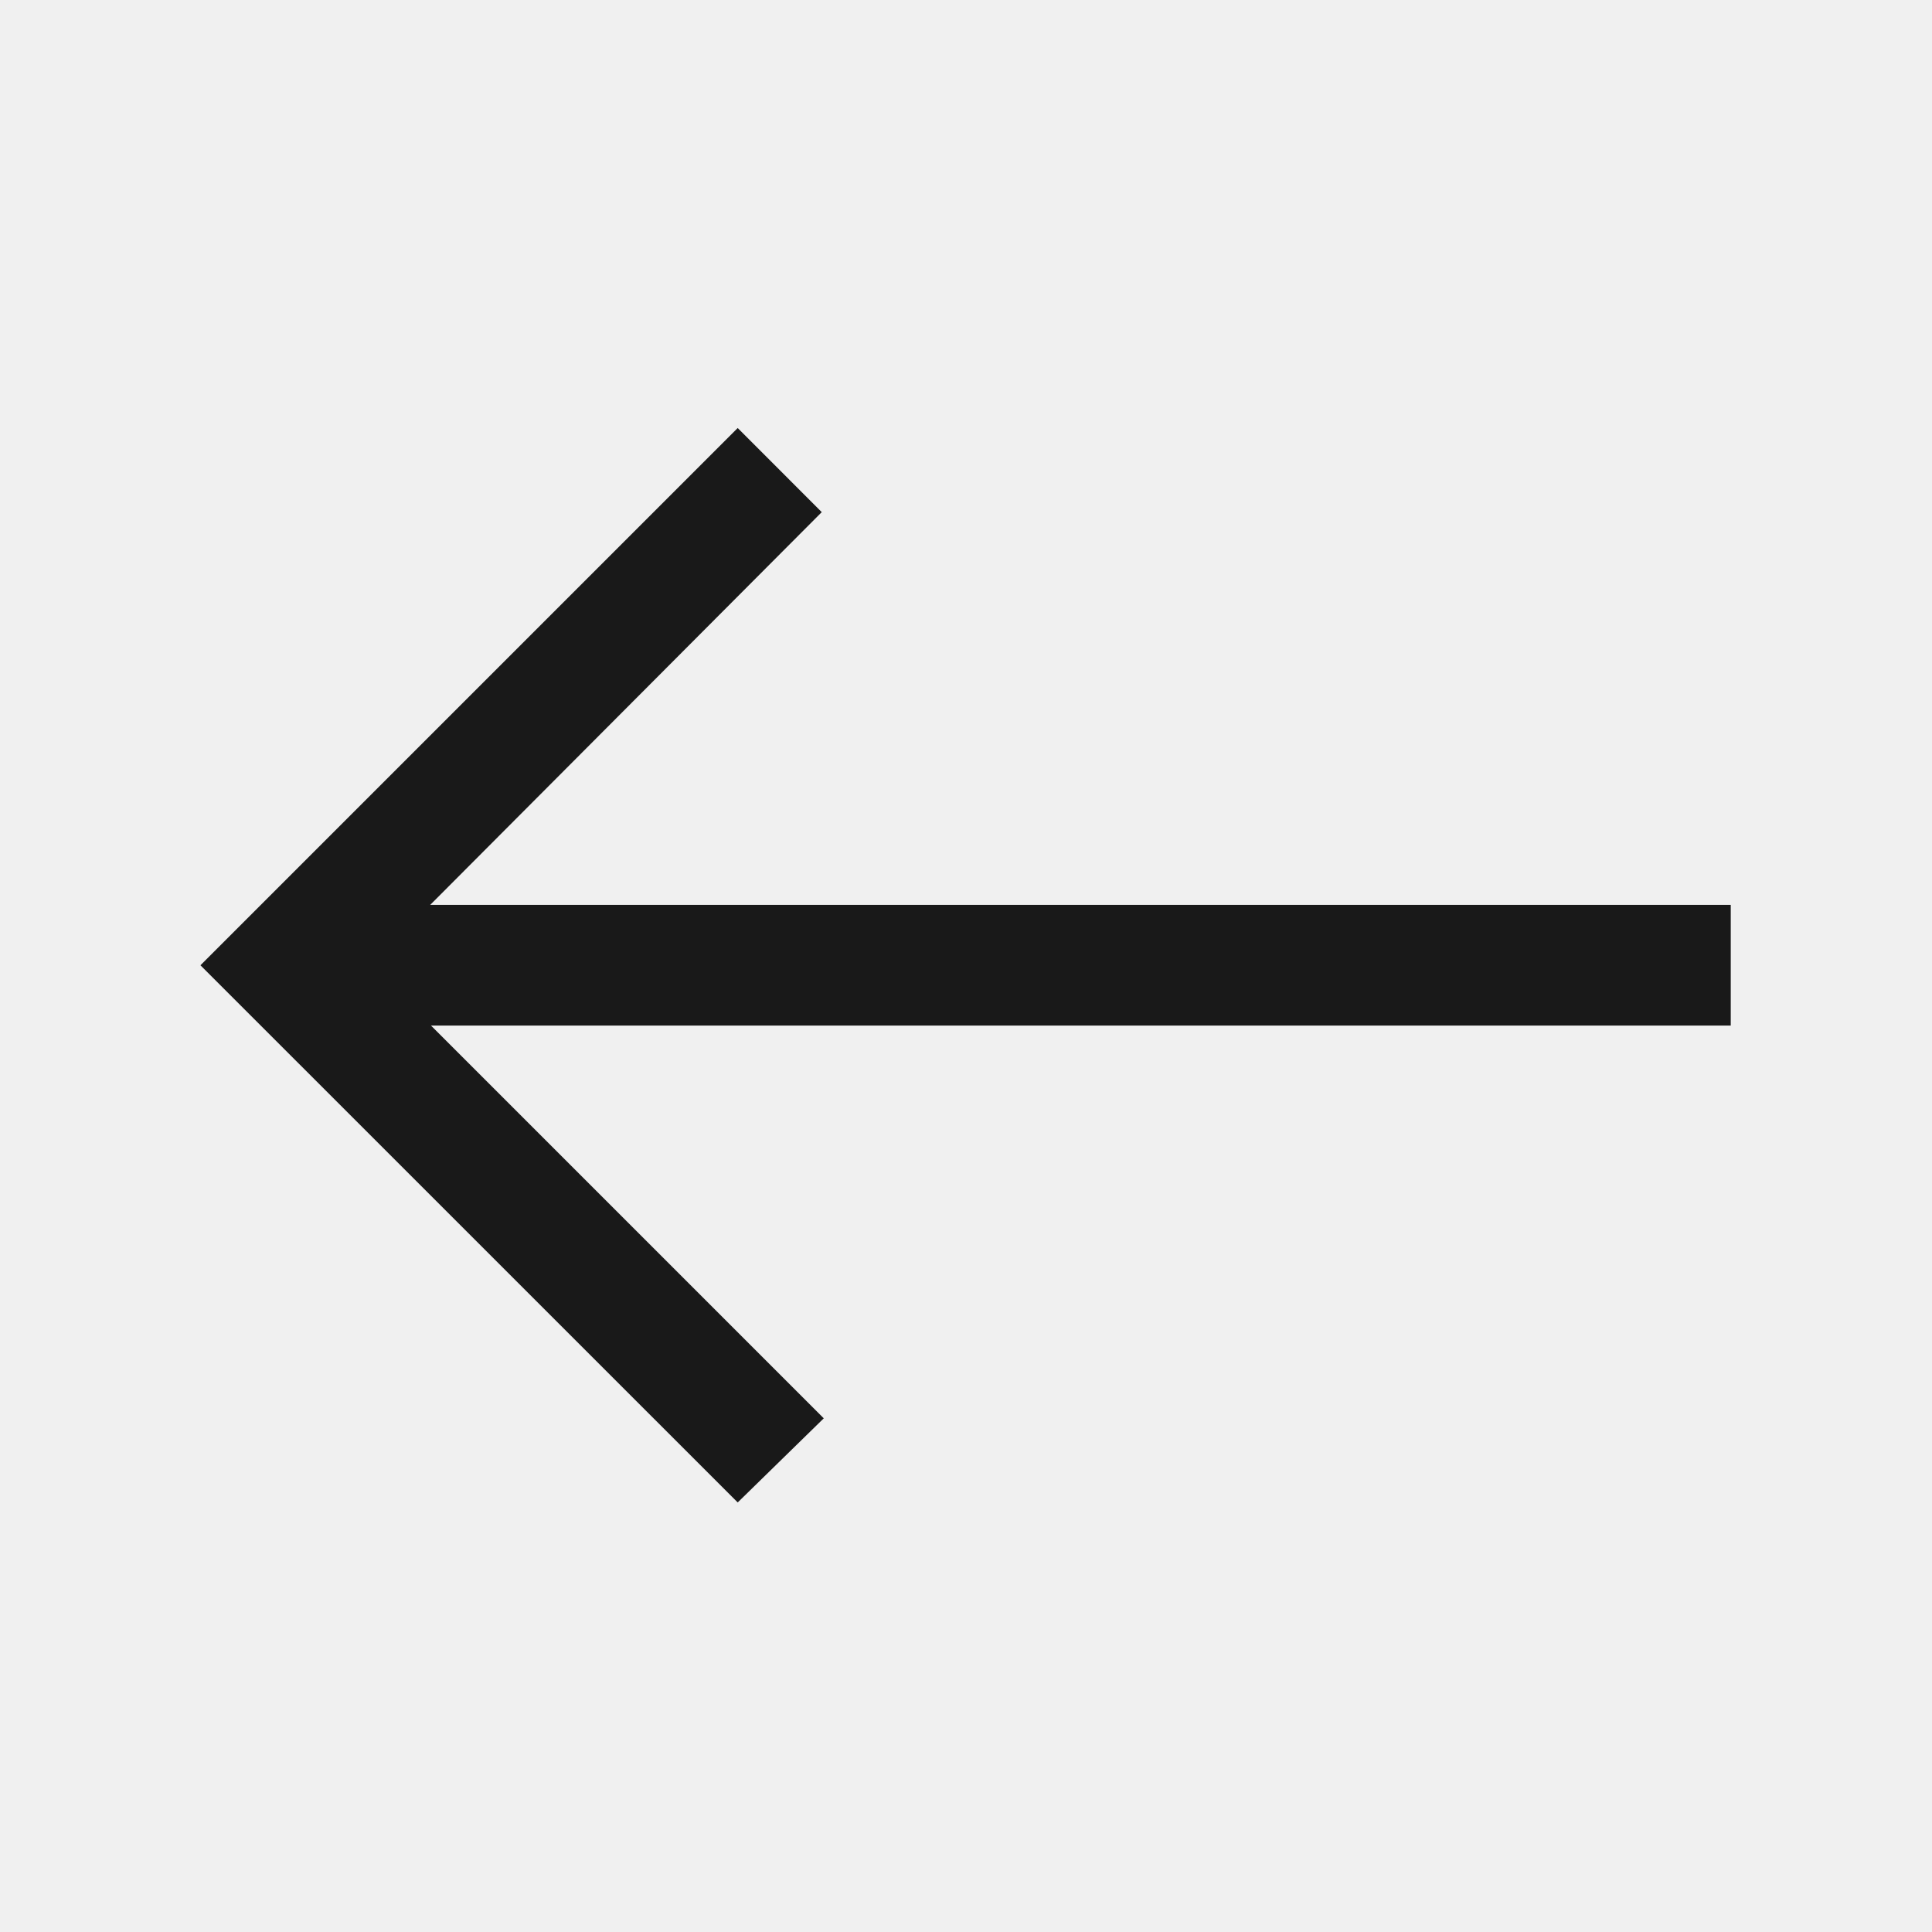
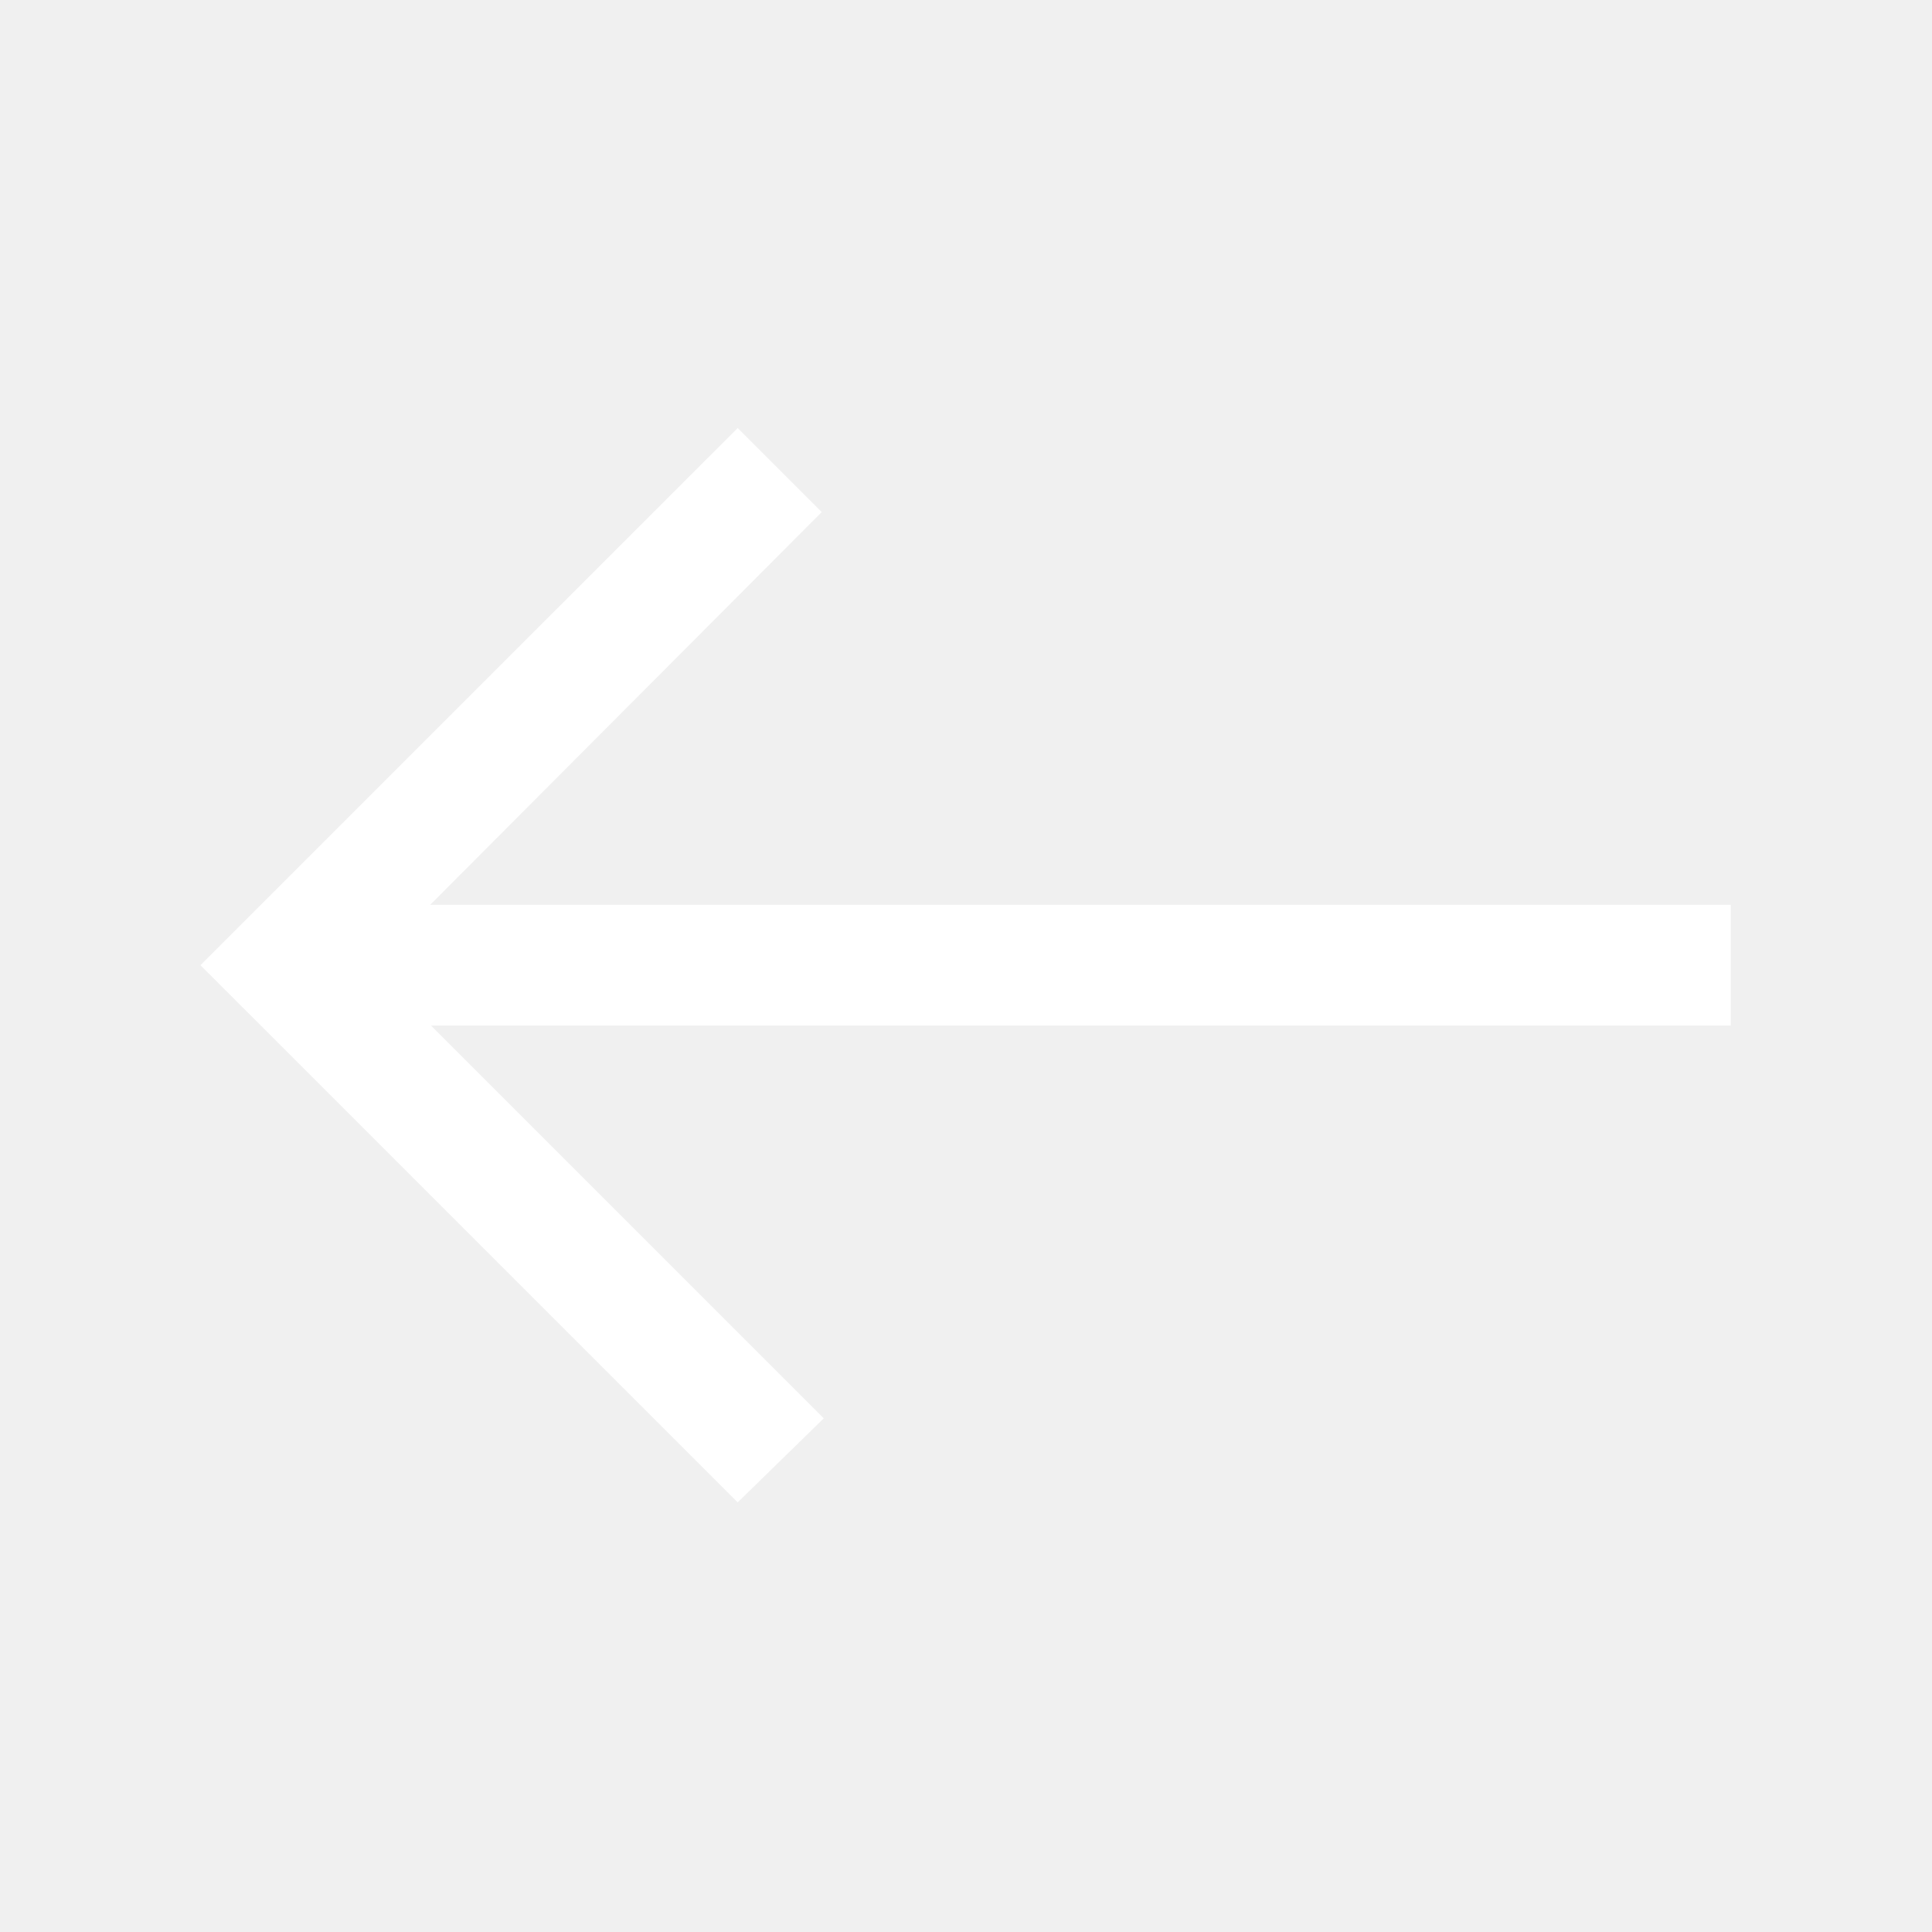
<svg xmlns="http://www.w3.org/2000/svg" width="24" height="24" viewBox="0 0 24 24" fill="none">
-   <path d="M9.164 18.664L10.233 17.619L5.354 12.74H21.5V11.241H5.344L10.208 6.362L9.164 5.317L2.49 11.991L9.164 18.664Z" fill="#191919" />
+   <path d="M9.164 18.663L10.233 17.619L5.354 12.74H21.5V11.24H5.344L10.208 6.361L9.164 5.317L2.49 11.99L9.164 18.663Z" fill="white" />
</svg>
